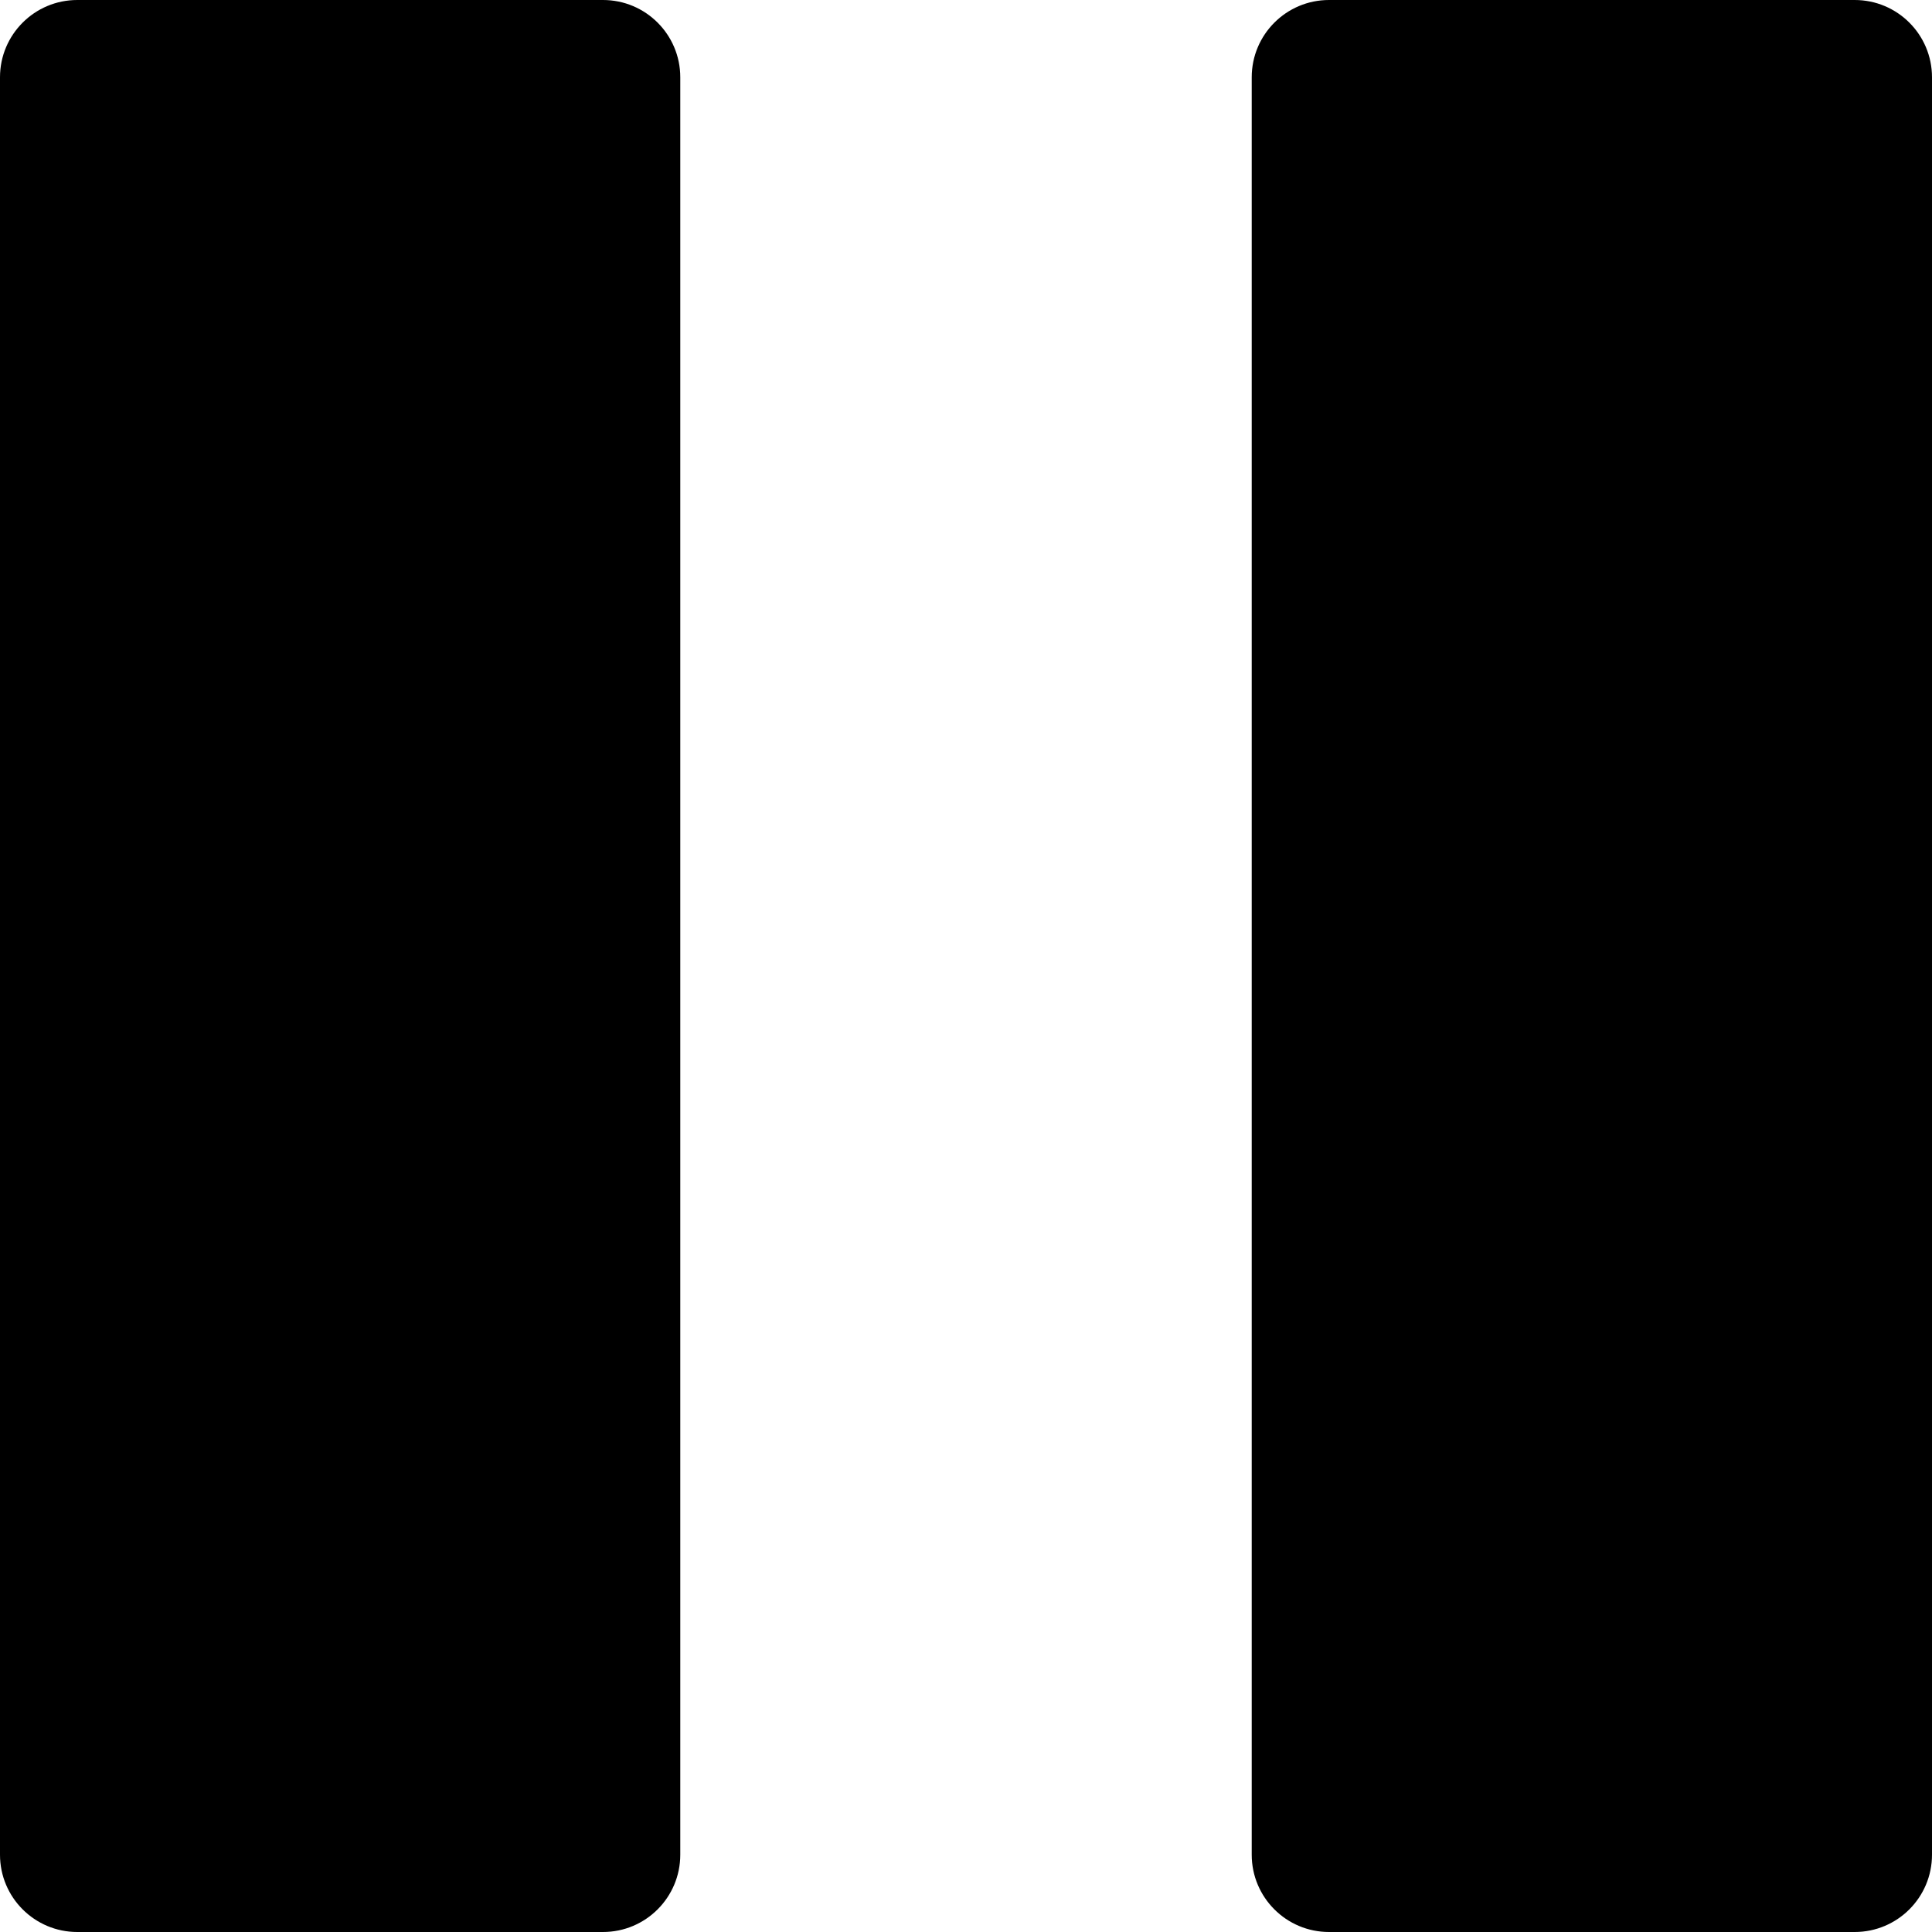
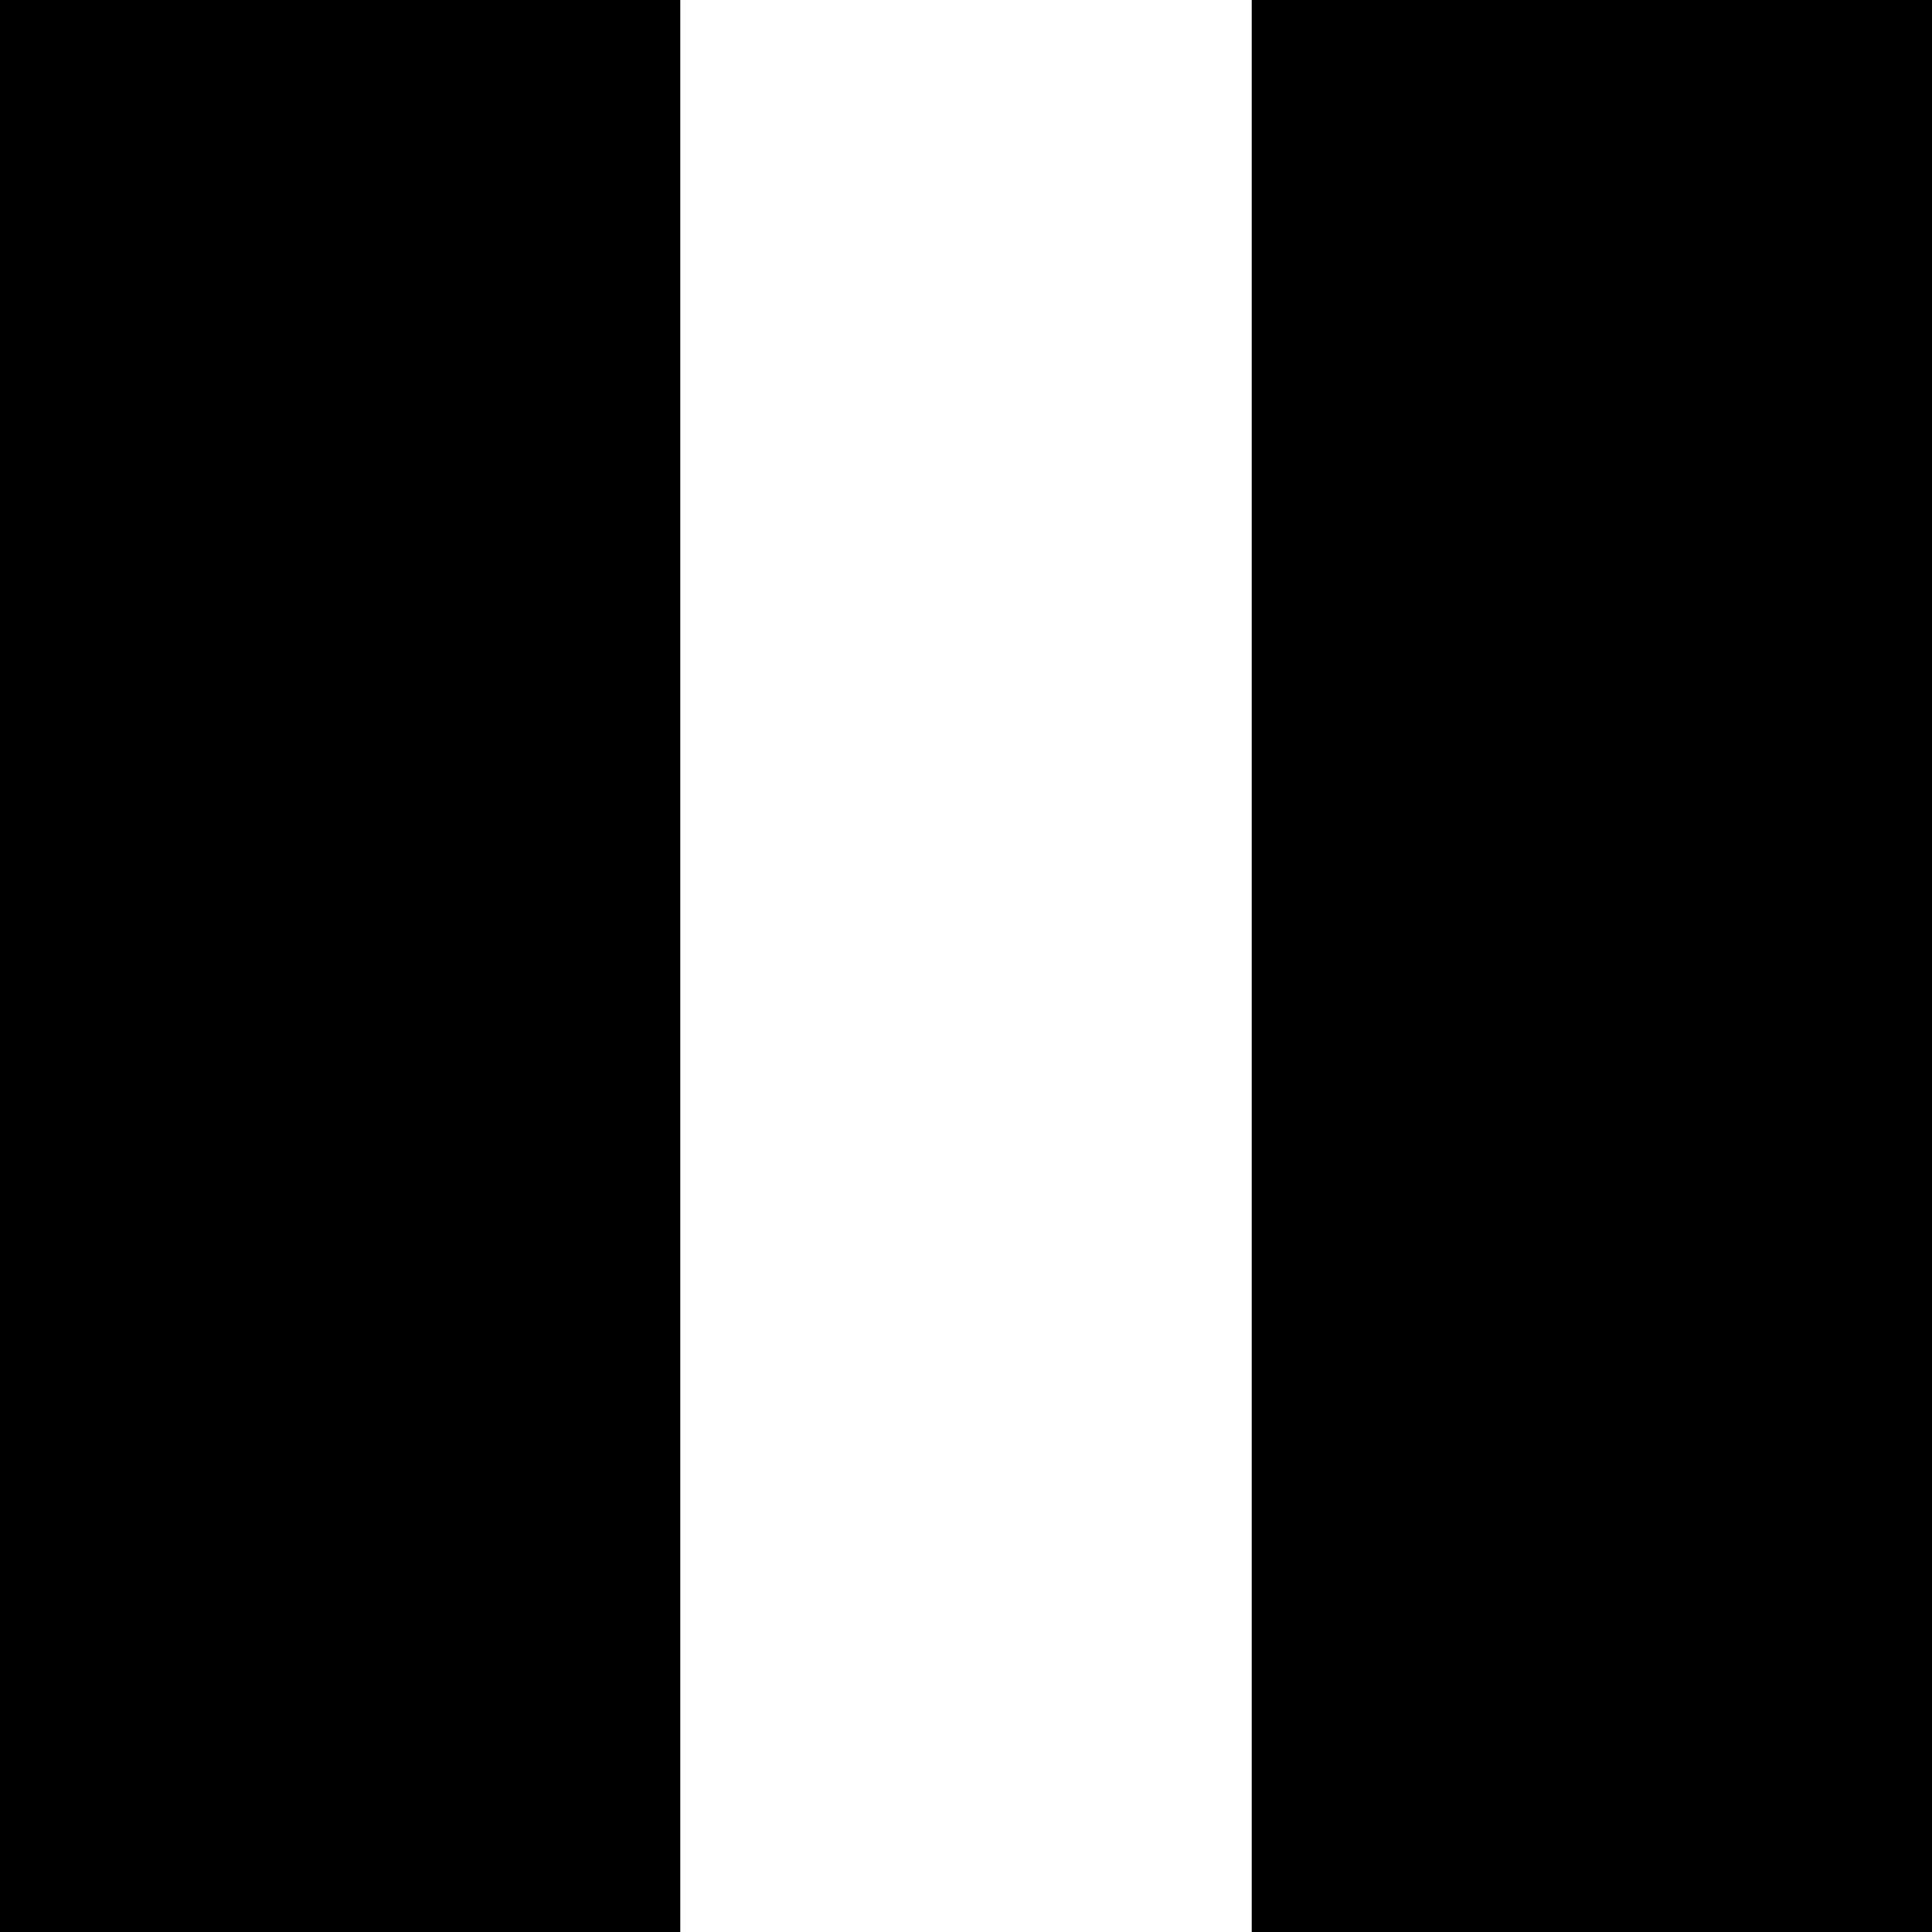
<svg xmlns="http://www.w3.org/2000/svg" width="100" height="100" viewBox="0 0 100 100" fill="none">
-   <rect width="35.211" height="100" rx="4" fill="black" />
-   <rect x="64.789" width="35.211" height="100" rx="4" fill="black" />
+   <rect width="35.211" height="100" fill="black" />
+   <rect x="64.789" width="35.211" height="100" fill="black" />
</svg>
